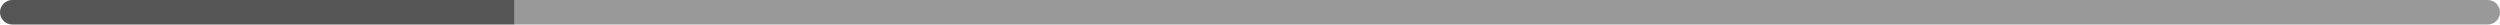
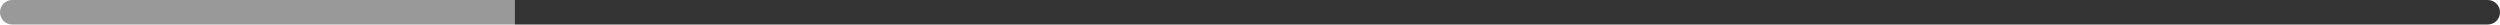
<svg xmlns="http://www.w3.org/2000/svg" width="204" height="2" viewBox="0 0 204 2" fill="none">
-   <path d="M1 0C0.448 0 0 0.448 0 1C0 1.552 0.448 2 1 2V0ZM41 2H42V0H41V2ZM1 2H41V0H1V2Z" fill="#555555" />
-   <path d="M43 0L42 -8.74228e-08L42 2L43 2L43 0ZM203 2C203.552 2 204 1.552 204 1C204 0.448 203.552 1.40359e-05 203 1.39876e-05L203 2ZM43 2L203 2L203 1.39876e-05L43 0L43 2Z" fill="#999999" />
+   <path d="M1 0C0.448 0 0 0.448 0 1C0 1.552 0.448 2 1 2V0ZM41 2H42V0H41V2ZM1 2H41V0H1V2Z" fill="#999999" />
+   <path d="M43 0L42 -8.74228e-08L42 2L43 2L43 0ZM203 2C203.552 2 204 1.552 204 1C204 0.448 203.552 1.40359e-05 203 1.39876e-05L203 2ZM43 2L203 2L203 1.39876e-05L43 0L43 2Z" fill="#333333" />
</svg>
